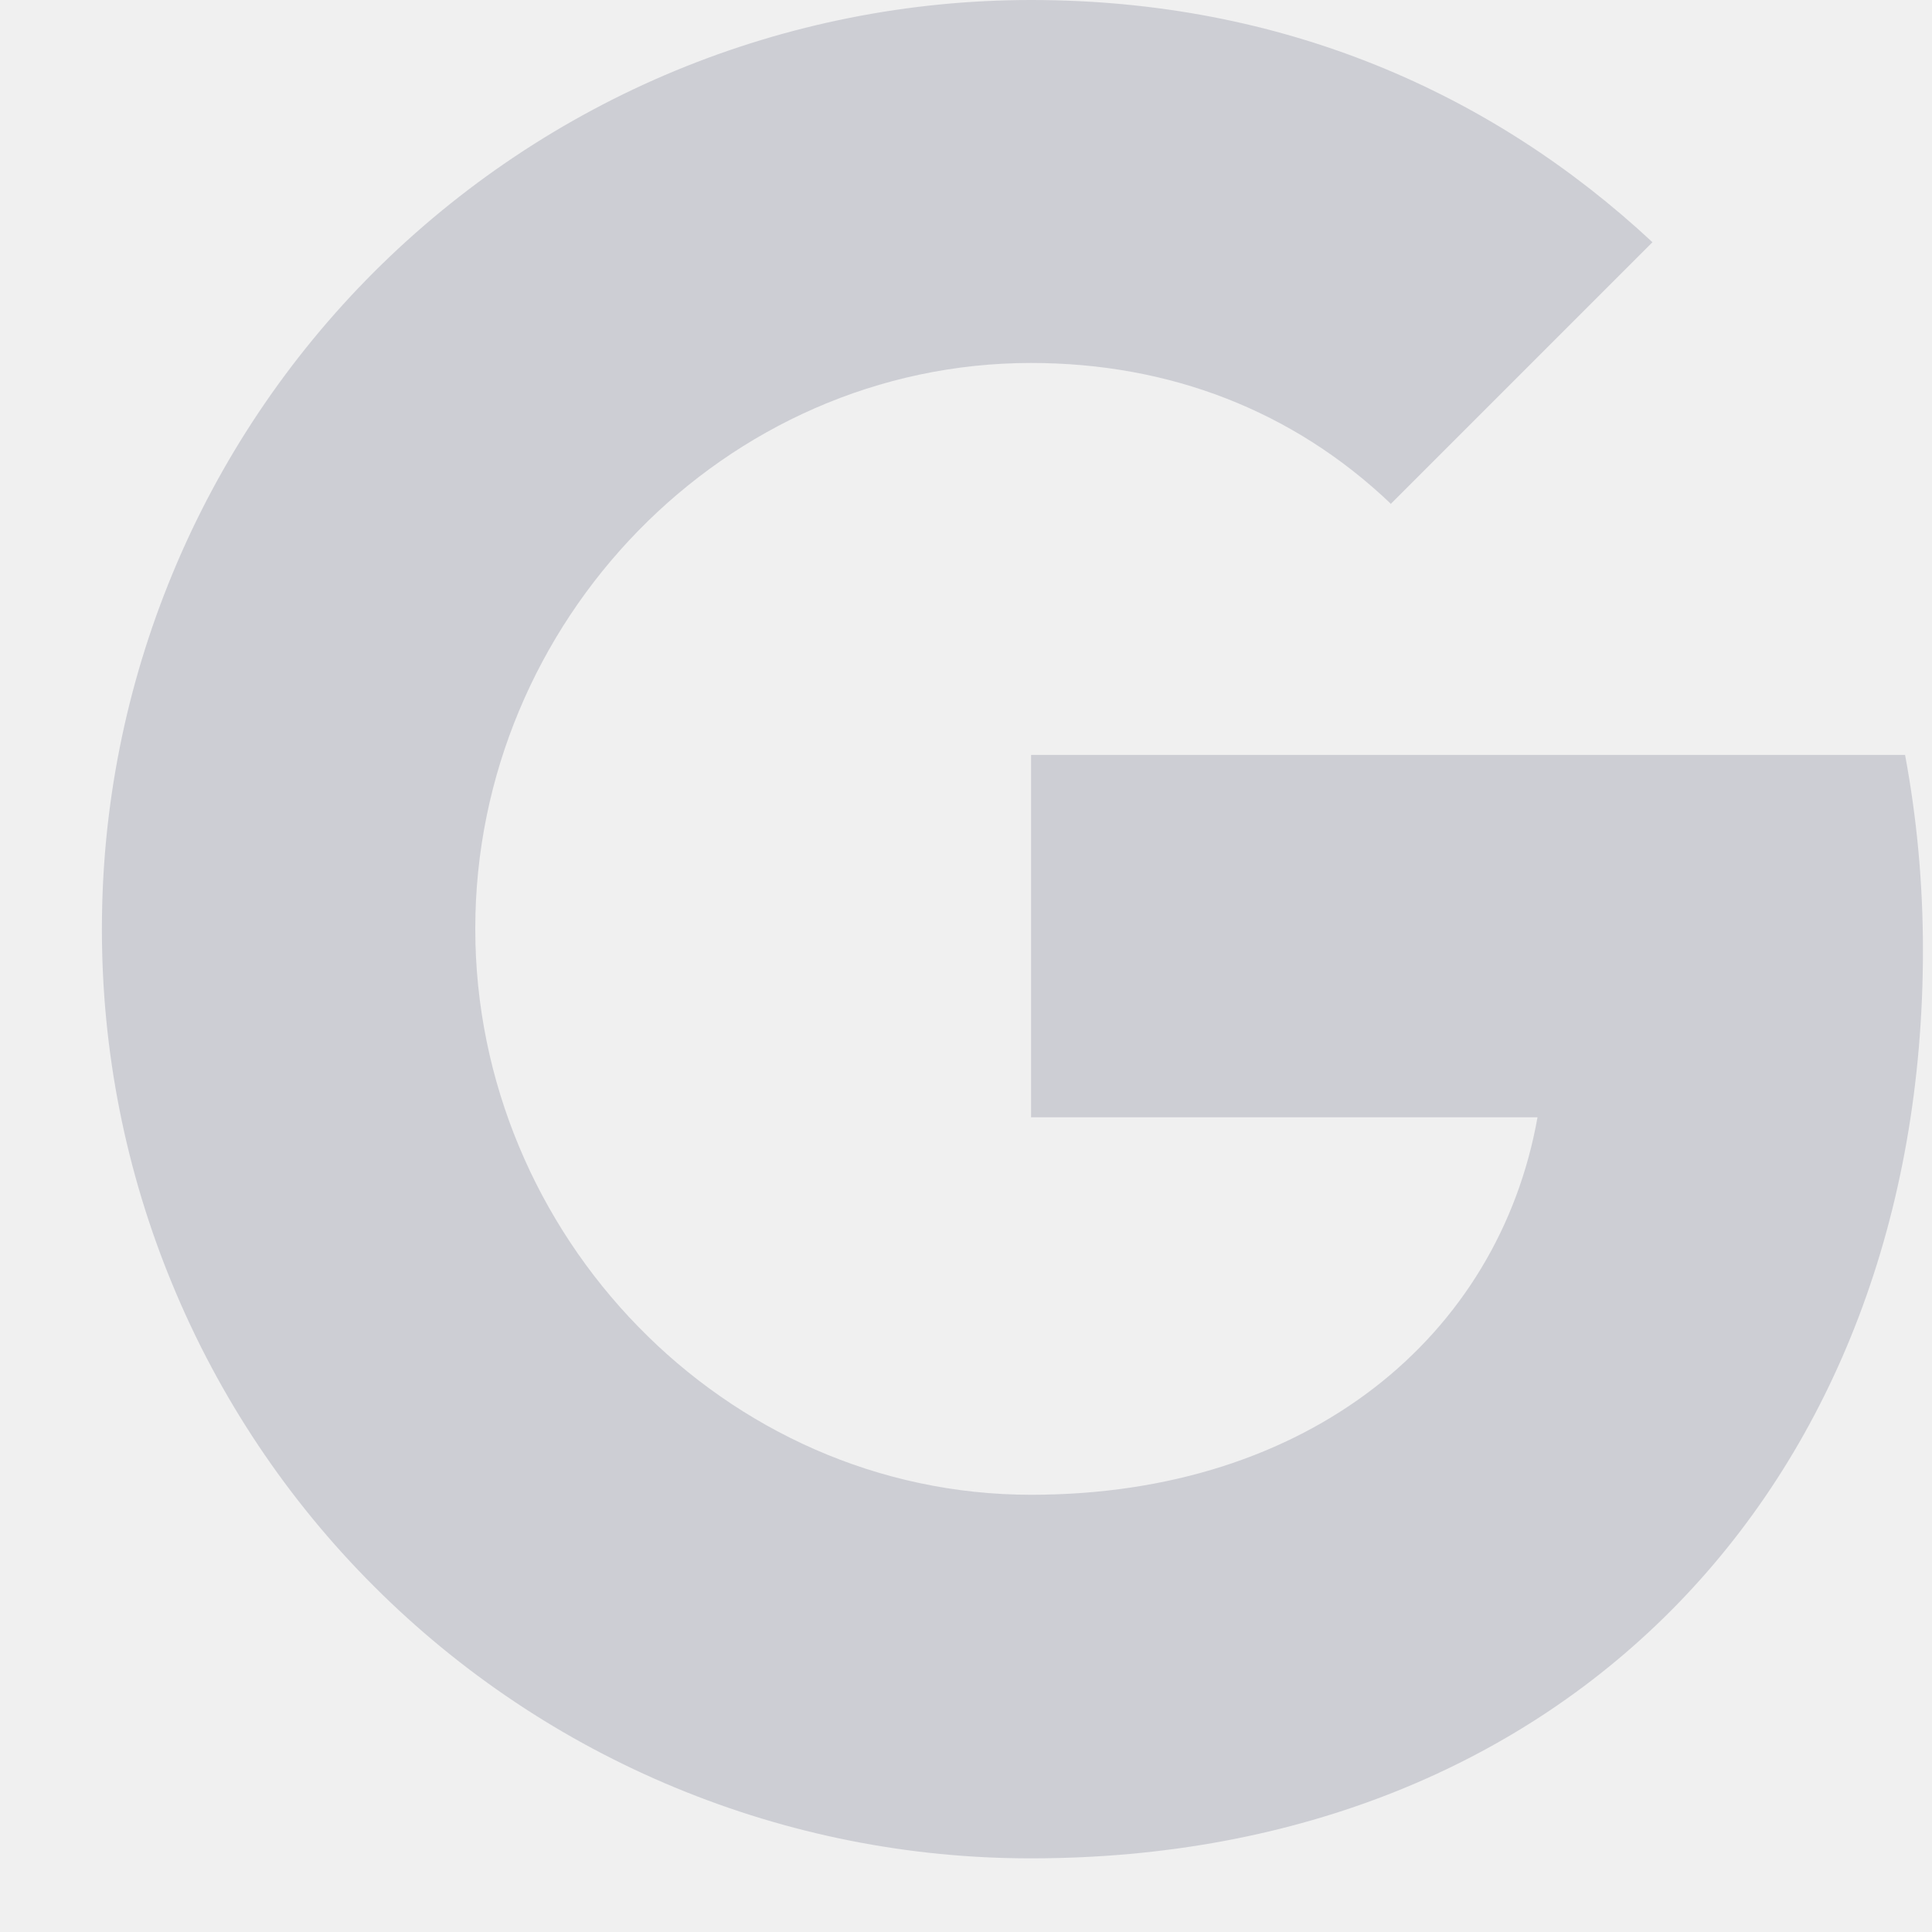
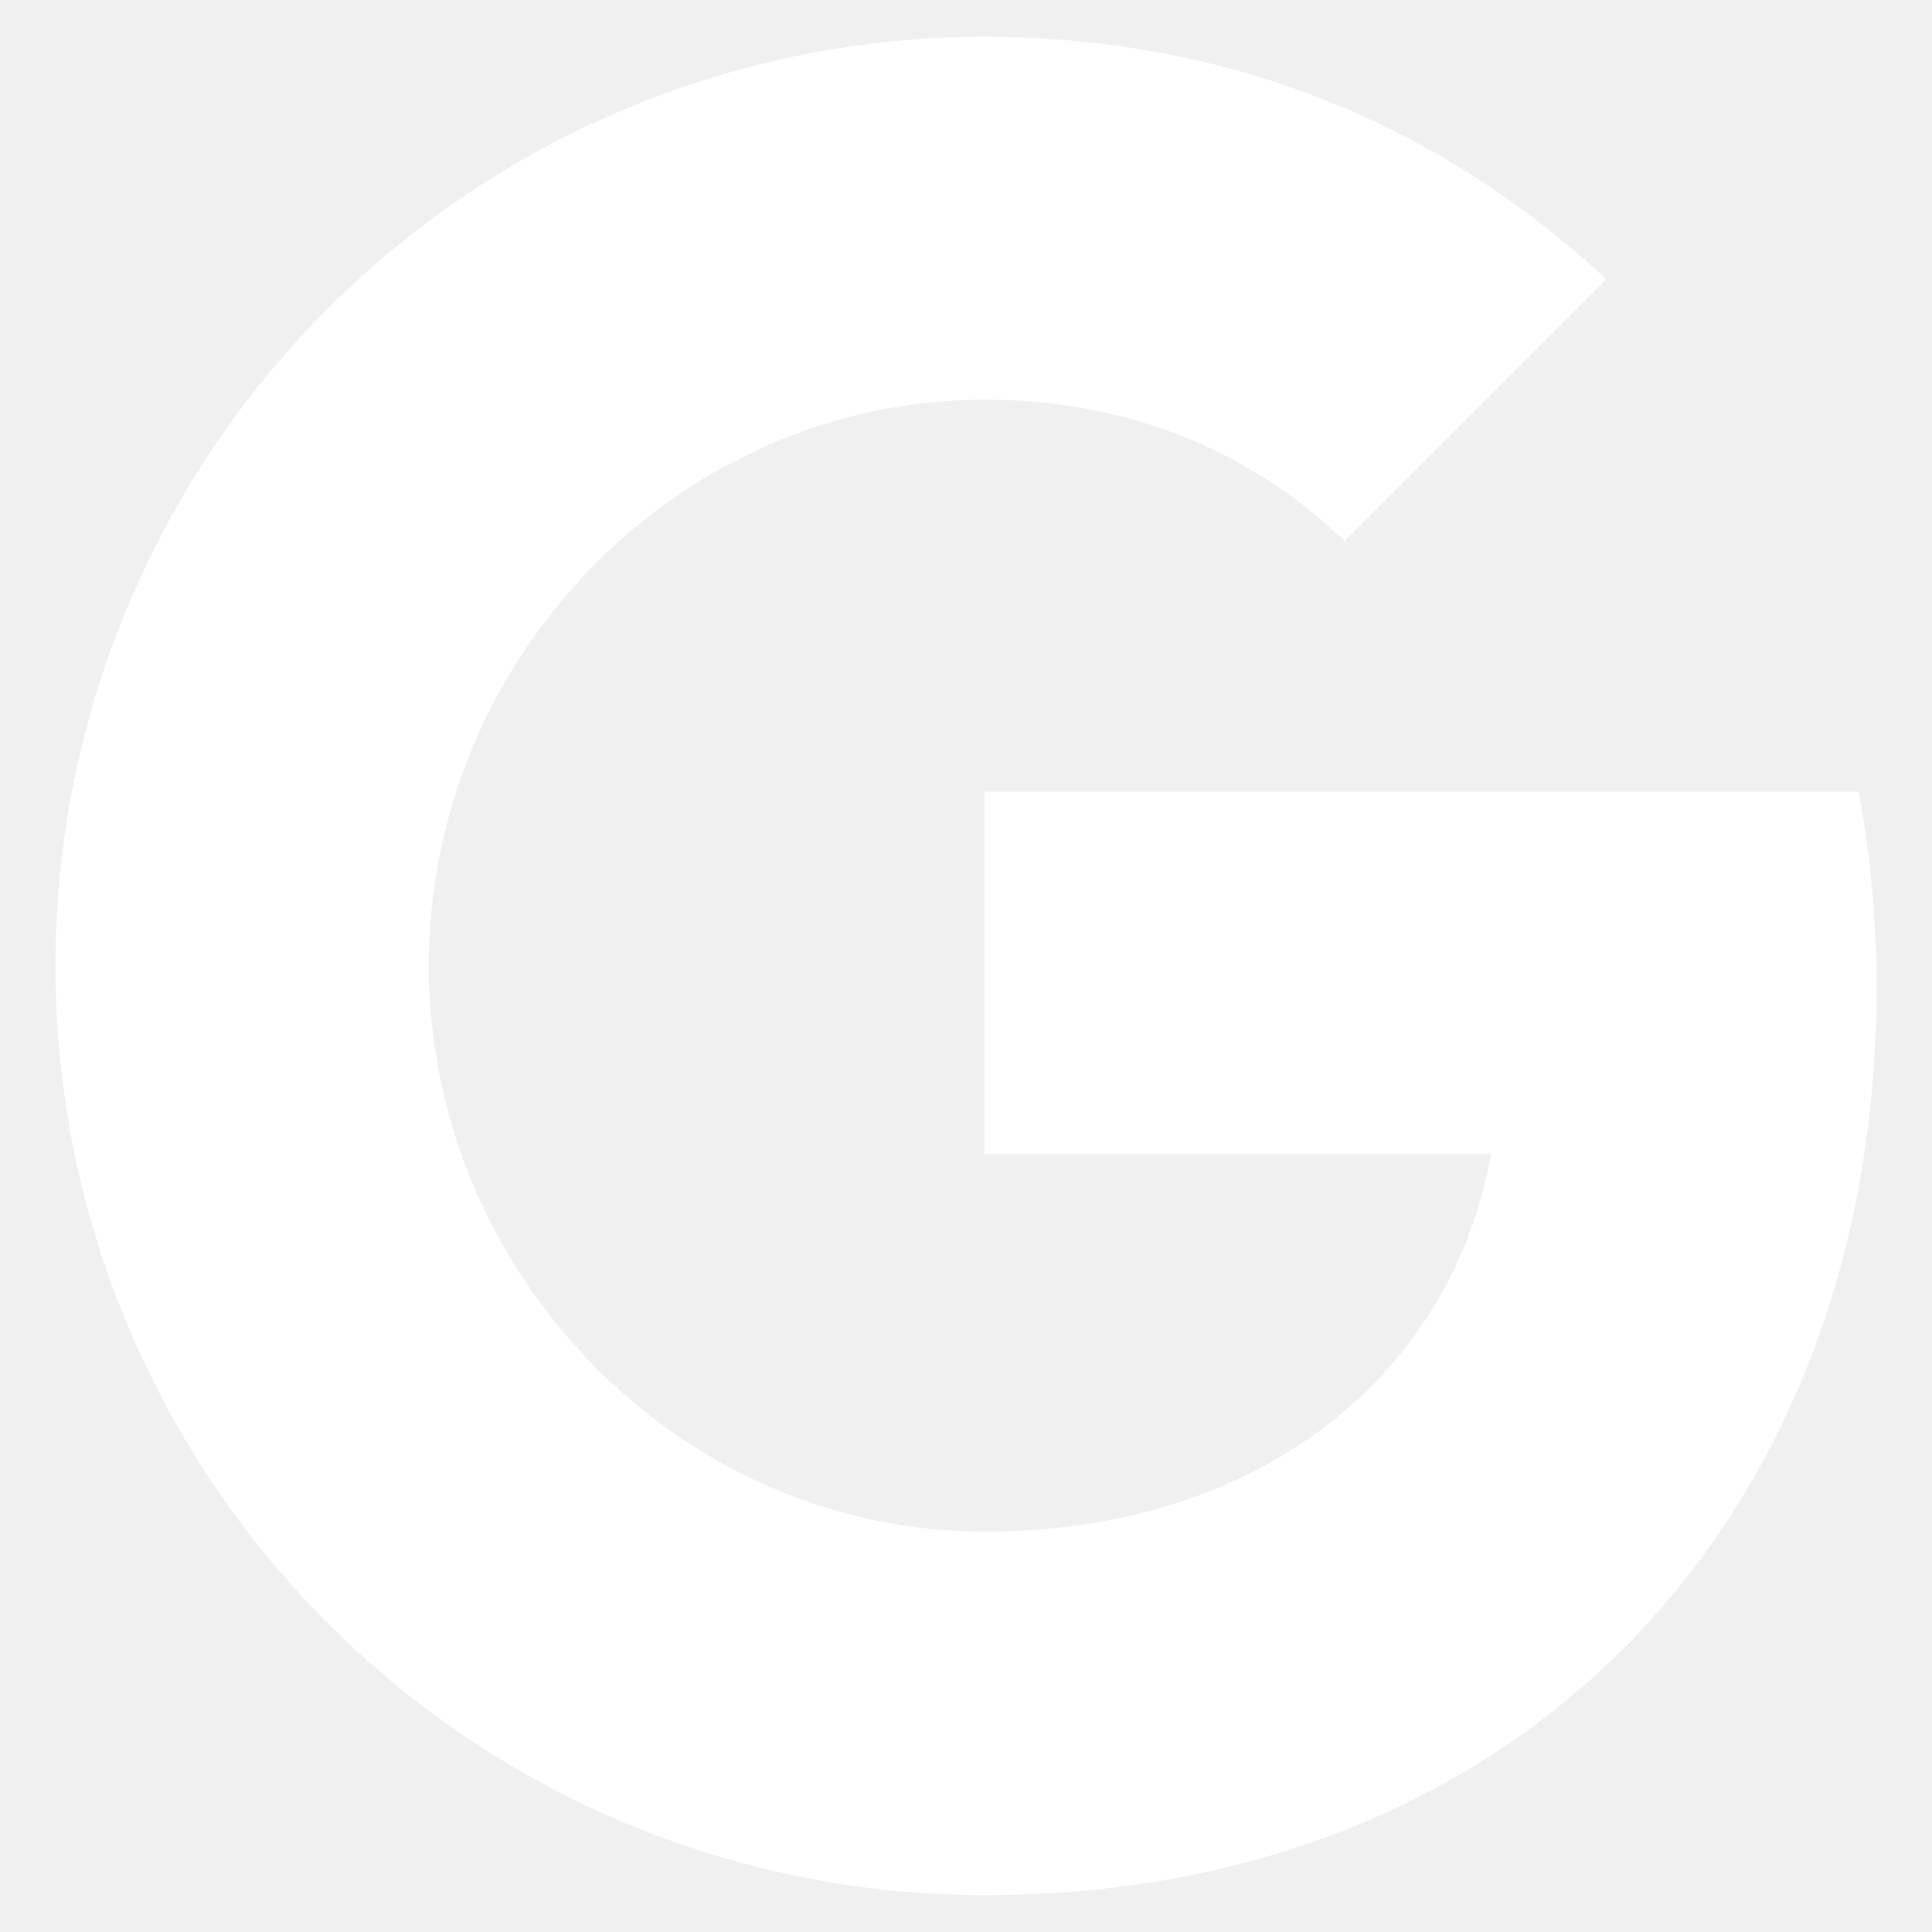
<svg xmlns="http://www.w3.org/2000/svg" width="16" height="16" viewBox="0 0 16 16" fill="none">
-   <path opacity="0.15" d="M15.777 6.252C15.873 6.767 15.925 7.306 15.925 7.868C15.925 12.264 12.983 15.39 8.539 15.39C7.528 15.391 6.528 15.192 5.594 14.805C4.66 14.419 3.812 13.852 3.097 13.137C2.382 12.423 1.815 11.574 1.429 10.64C1.042 9.707 0.843 8.706 0.844 7.695C0.843 6.685 1.042 5.684 1.429 4.75C1.815 3.816 2.382 2.968 3.097 2.253C3.812 1.539 4.66 0.972 5.594 0.585C6.528 0.199 7.528 -0 8.539 3.57598e-07C10.617 3.57598e-07 12.353 0.765 13.685 2.006L11.516 4.175V4.17C10.708 3.4 9.683 3.006 8.539 3.006C6 3.006 3.936 5.151 3.936 7.691C3.936 10.229 6 12.379 8.539 12.379C10.843 12.379 12.411 11.062 12.733 9.253H8.539V6.252H15.778H15.777Z" fill="#060D37" />
+   <path d="M15.392 6.557C15.488 7.072 15.541 7.611 15.541 8.173C15.541 12.569 12.598 15.695 8.154 15.695C7.144 15.695 6.143 15.497 5.209 15.11C4.275 14.723 3.427 14.156 2.712 13.442C1.998 12.727 1.431 11.879 1.044 10.945C0.658 10.011 0.459 9.011 0.459 8C0.459 6.989 0.658 5.988 1.044 5.055C1.431 4.121 1.998 3.272 2.712 2.558C3.427 1.843 4.275 1.276 5.209 0.89C6.143 0.503 7.144 0.304 8.154 0.305C10.232 0.305 11.968 1.069 13.3 2.311L11.131 4.48V4.474C10.323 3.705 9.299 3.31 8.154 3.31C5.615 3.31 3.551 5.455 3.551 7.995C3.551 10.534 5.615 12.684 8.154 12.684C10.458 12.684 12.026 11.367 12.348 9.558H8.154V6.557H15.392Z" fill="white" />
</svg>
